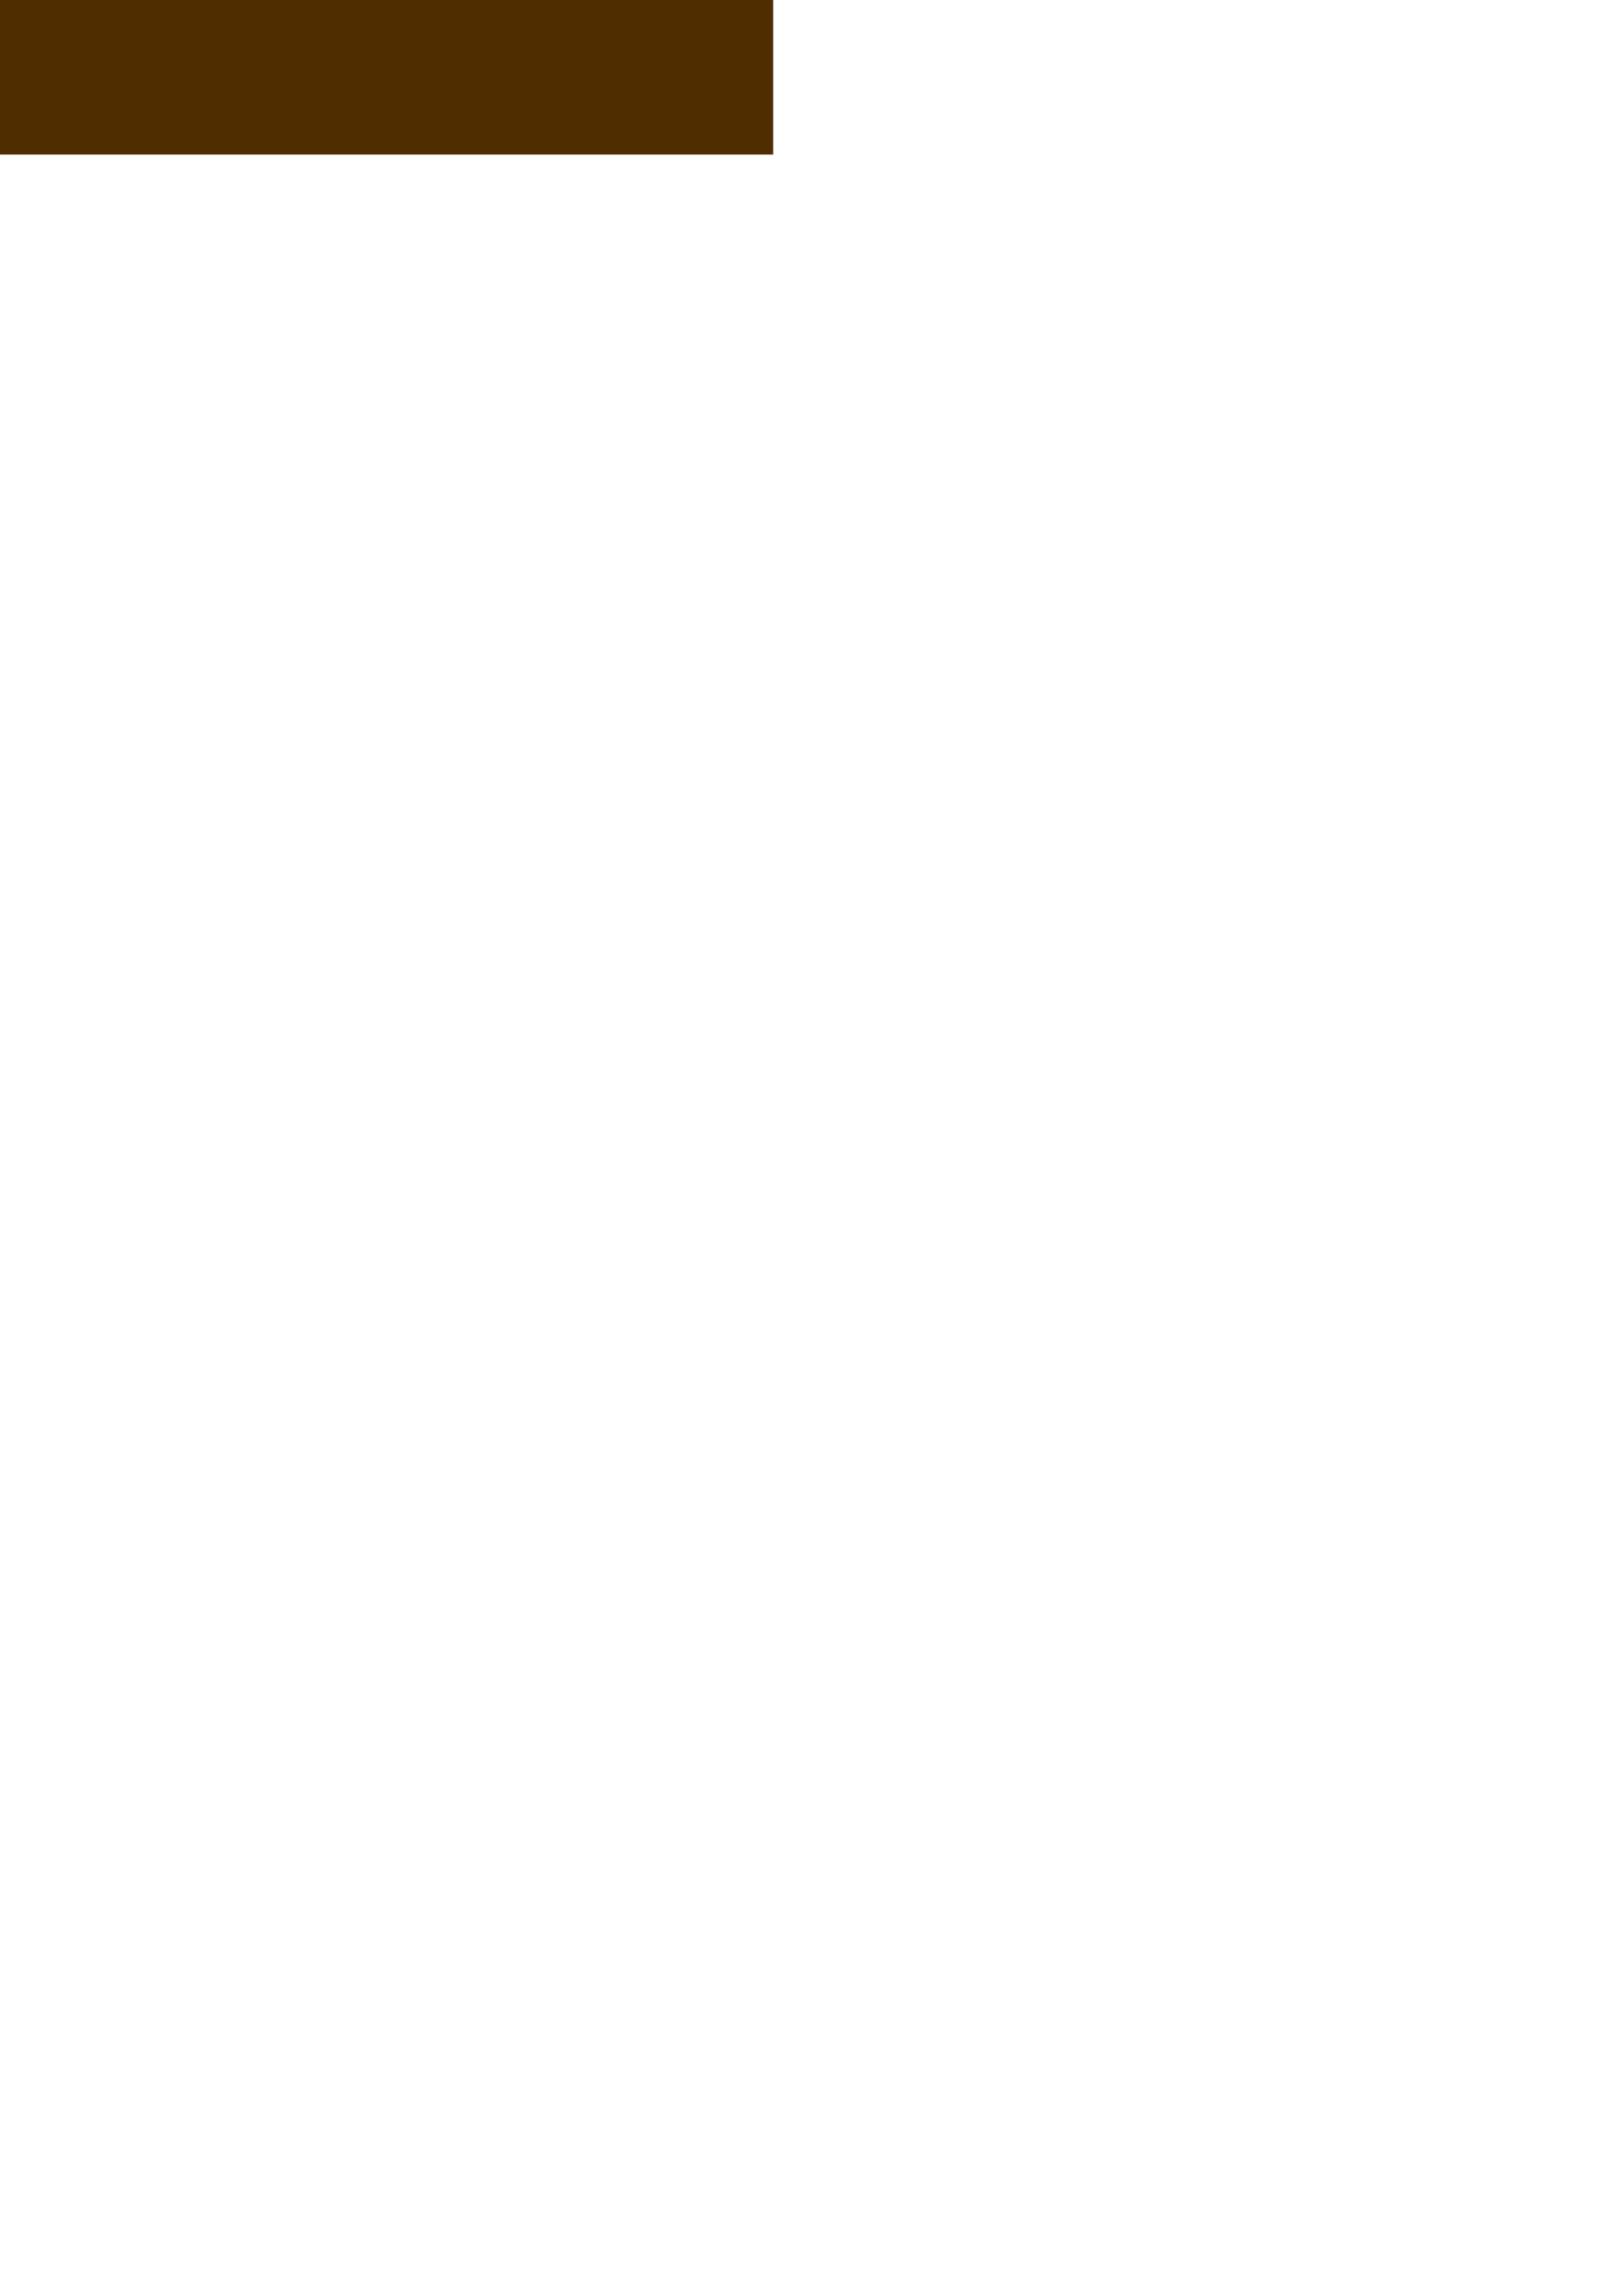
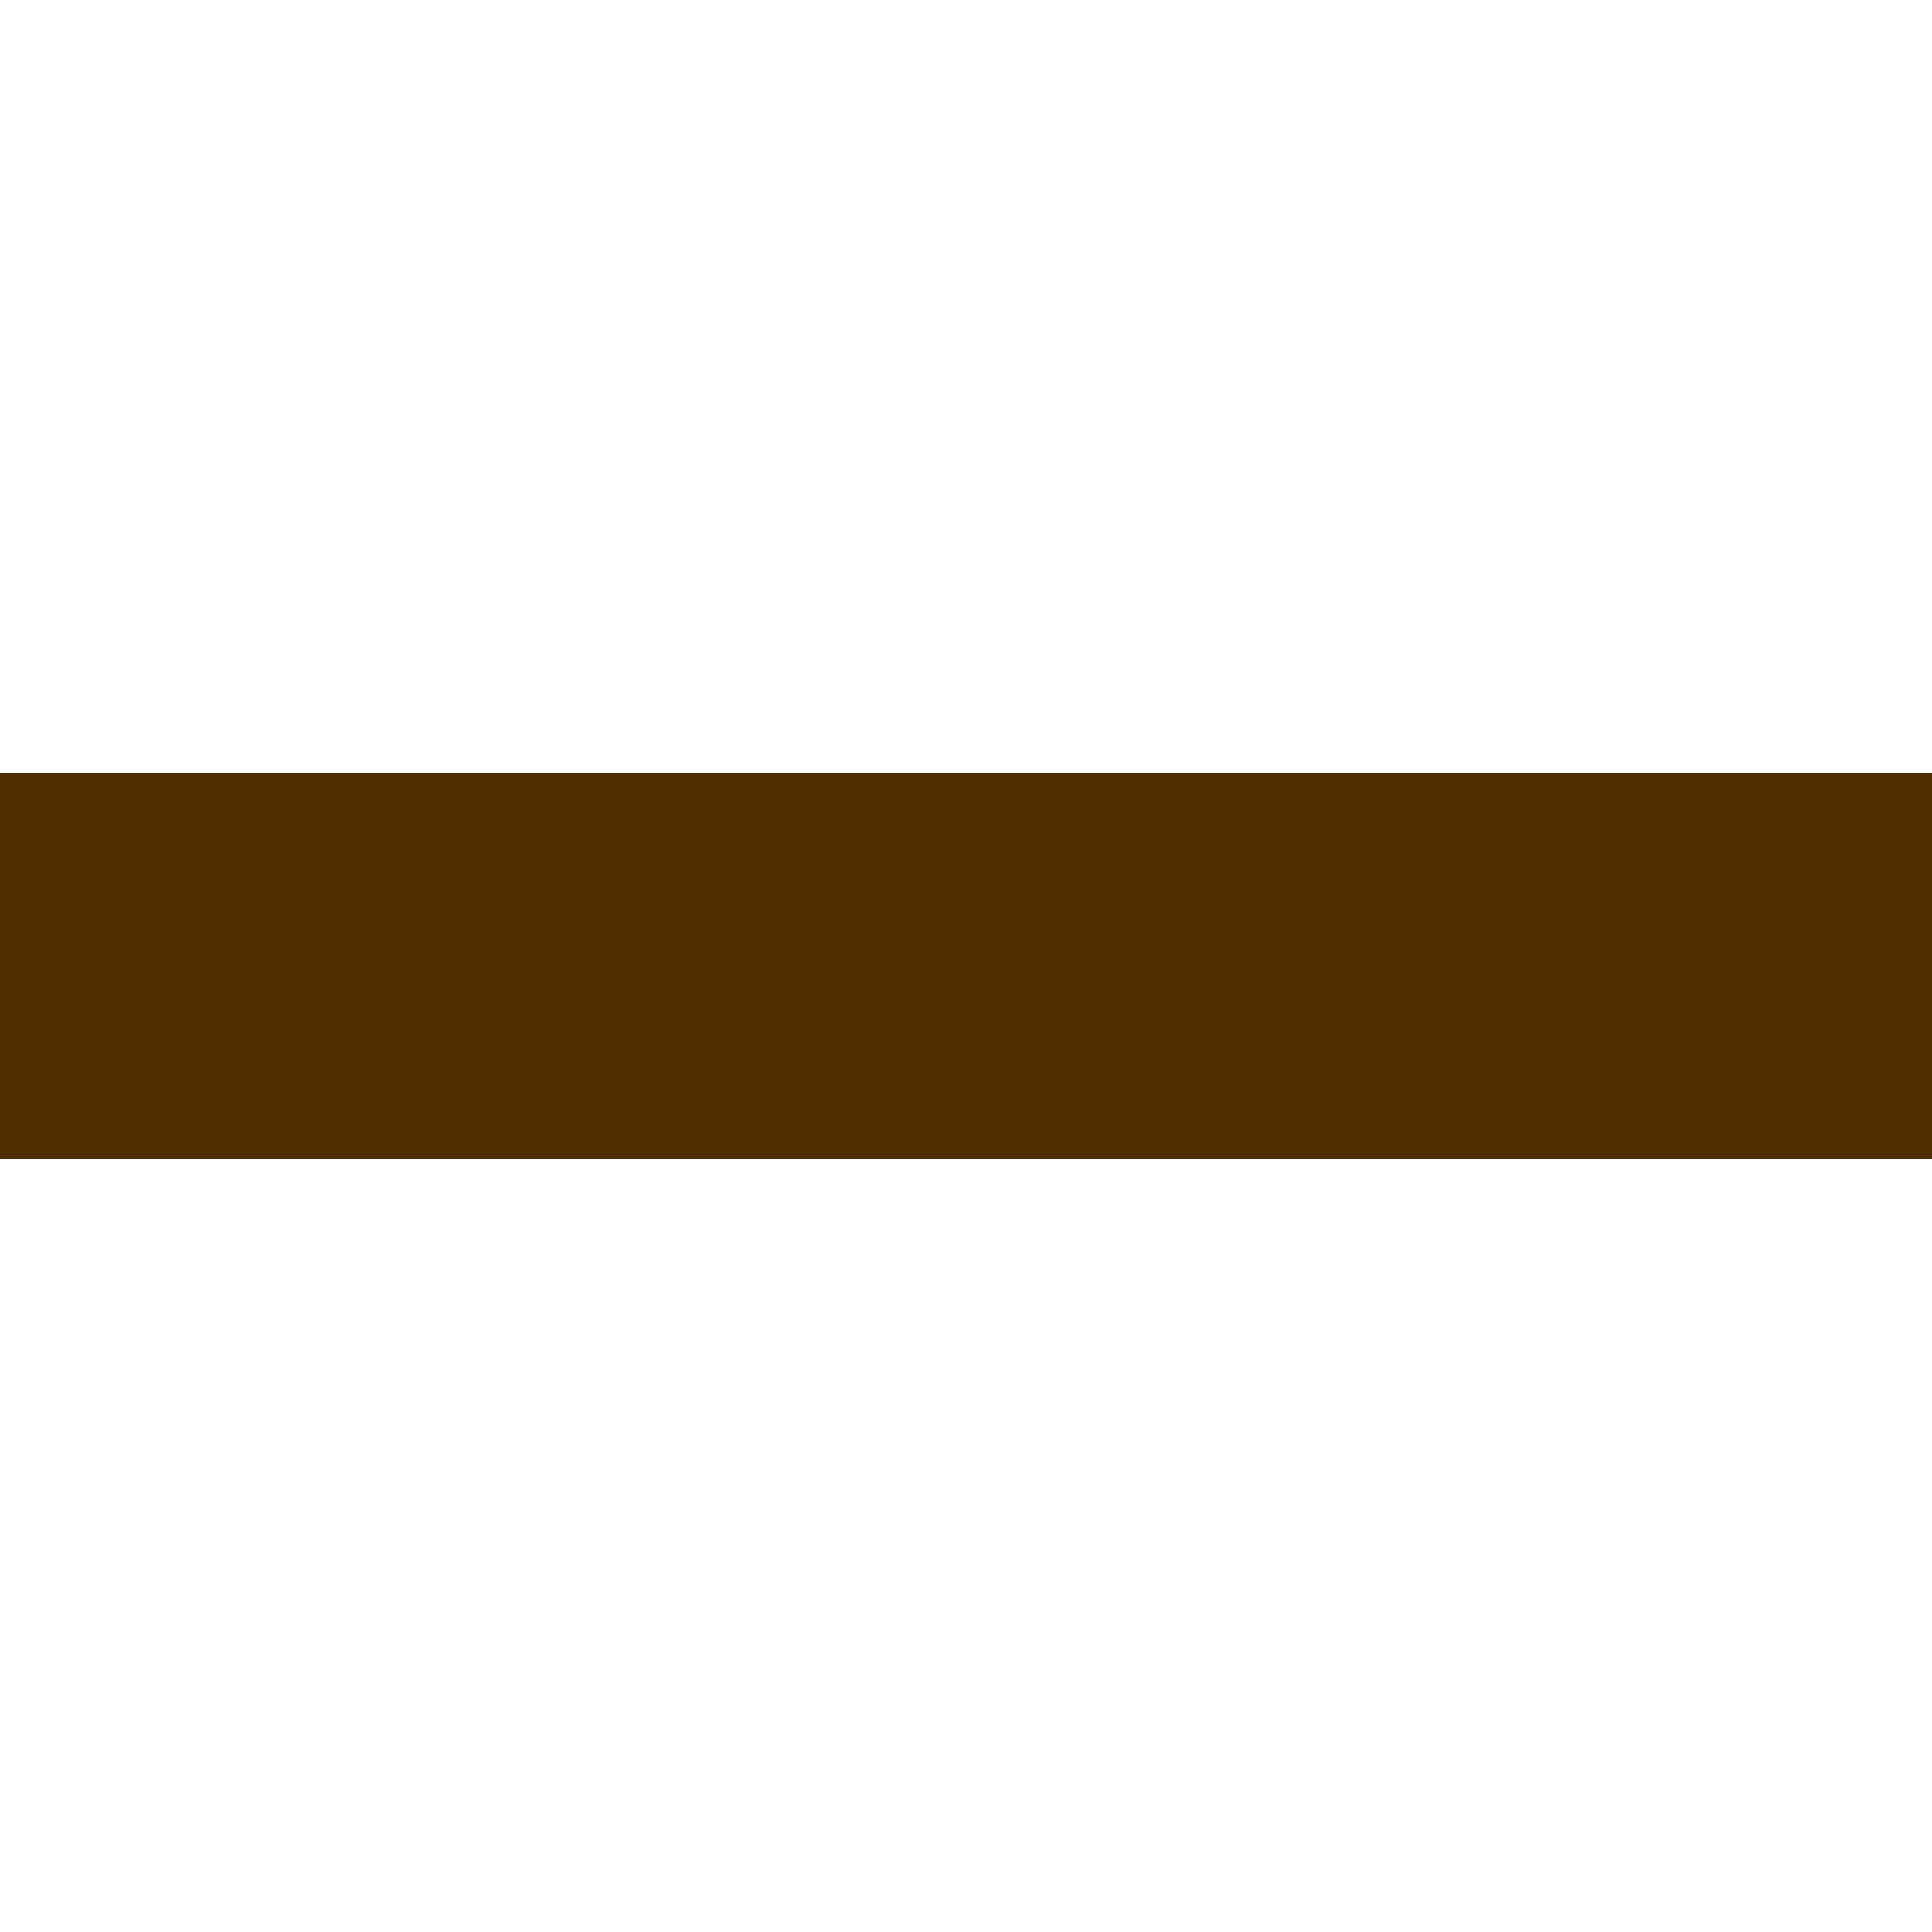
- <svg xmlns="http://www.w3.org/2000/svg" width="210mm" height="297mm" viewBox="0 0 210 297" version="1.1" id="svg8">
+ <svg xmlns="http://www.w3.org/2000/svg" width="100mm" height="100mm" viewBox="0 0 100 100" version="1.1" id="svg8">
  <defs id="defs2" />
  <g id="layer2" style="display:none">
    <rect style="display:inline;fill:#502d00;fill-opacity:1;stroke:none;stroke-width:0.1;stop-color:#000000" id="rect848-6" width="20" height="100" x="-2.8421709e-14" y="0" />
  </g>
  <g id="layer3" style="display:inline">
-     <rect style="display:inline;fill:#502d00;fill-opacity:1;stroke:none;stroke-width:0.1;stop-color:#000000" id="rect848" width="20" height="100" x="0" y="-100" transform="rotate(90)" />
+     <rect style="display:inline;fill:#502d00;fill-opacity:1;stroke:none;stroke-width:0.1;stop-color:#000000" id="rect848" width="20" height="100" x="40" y="-100" transform="rotate(90)" />
  </g>
  <g id="layer4" style="display:none">
    <path style="display:inline;fill:#502d00;fill-opacity:1;stroke:#000000;stroke-width:0.265px;stroke-linecap:butt;stroke-linejoin:miter;stroke-opacity:1" d="M 100.132,0.132 V 50.132 C 83.466,66.799 66.799,83.466 50.132,100.132 H 0.132 V 80.132 H 40.132 l 40,-40 V 0.132 Z" id="path835-6" />
  </g>
  <g id="layer5" style="display:none">
    <path style="display:inline;fill:#502d00;fill-opacity:1;stroke:none;stroke-width:0.265px;stroke-linecap:butt;stroke-linejoin:miter;stroke-opacity:1" d="M 0,-1.3e-6 H 50 C 66.667,16.667 83.333,33.333 100,50 v 50 H 80 V 60 L 40,20 H 0 Z" id="path835-0" />
  </g>
  <g id="layer6" style="display:none">
    <path style="display:inline;fill:#502d00;fill-opacity:1;stroke:none;stroke-width:0.265px;stroke-linecap:butt;stroke-linejoin:miter;stroke-opacity:1" d="M 0,100 V 50 C 16.667,33.333 33.333,16.667 50,0 h 50 V 20 H 60 L 20,60 v 40 z" id="path835" />
  </g>
  <g id="layer7" style="display:none">
    <path style="display:inline;fill:#502d00;fill-opacity:1;stroke:none;stroke-width:0.265px;stroke-linecap:butt;stroke-linejoin:miter;stroke-opacity:1" d="M 100,100 H 50 C 33.333,83.333 16.667,66.667 0,50 V 0 h 20 v 40 l 40,40 h 40 z" id="path835-3" />
  </g>
</svg>
